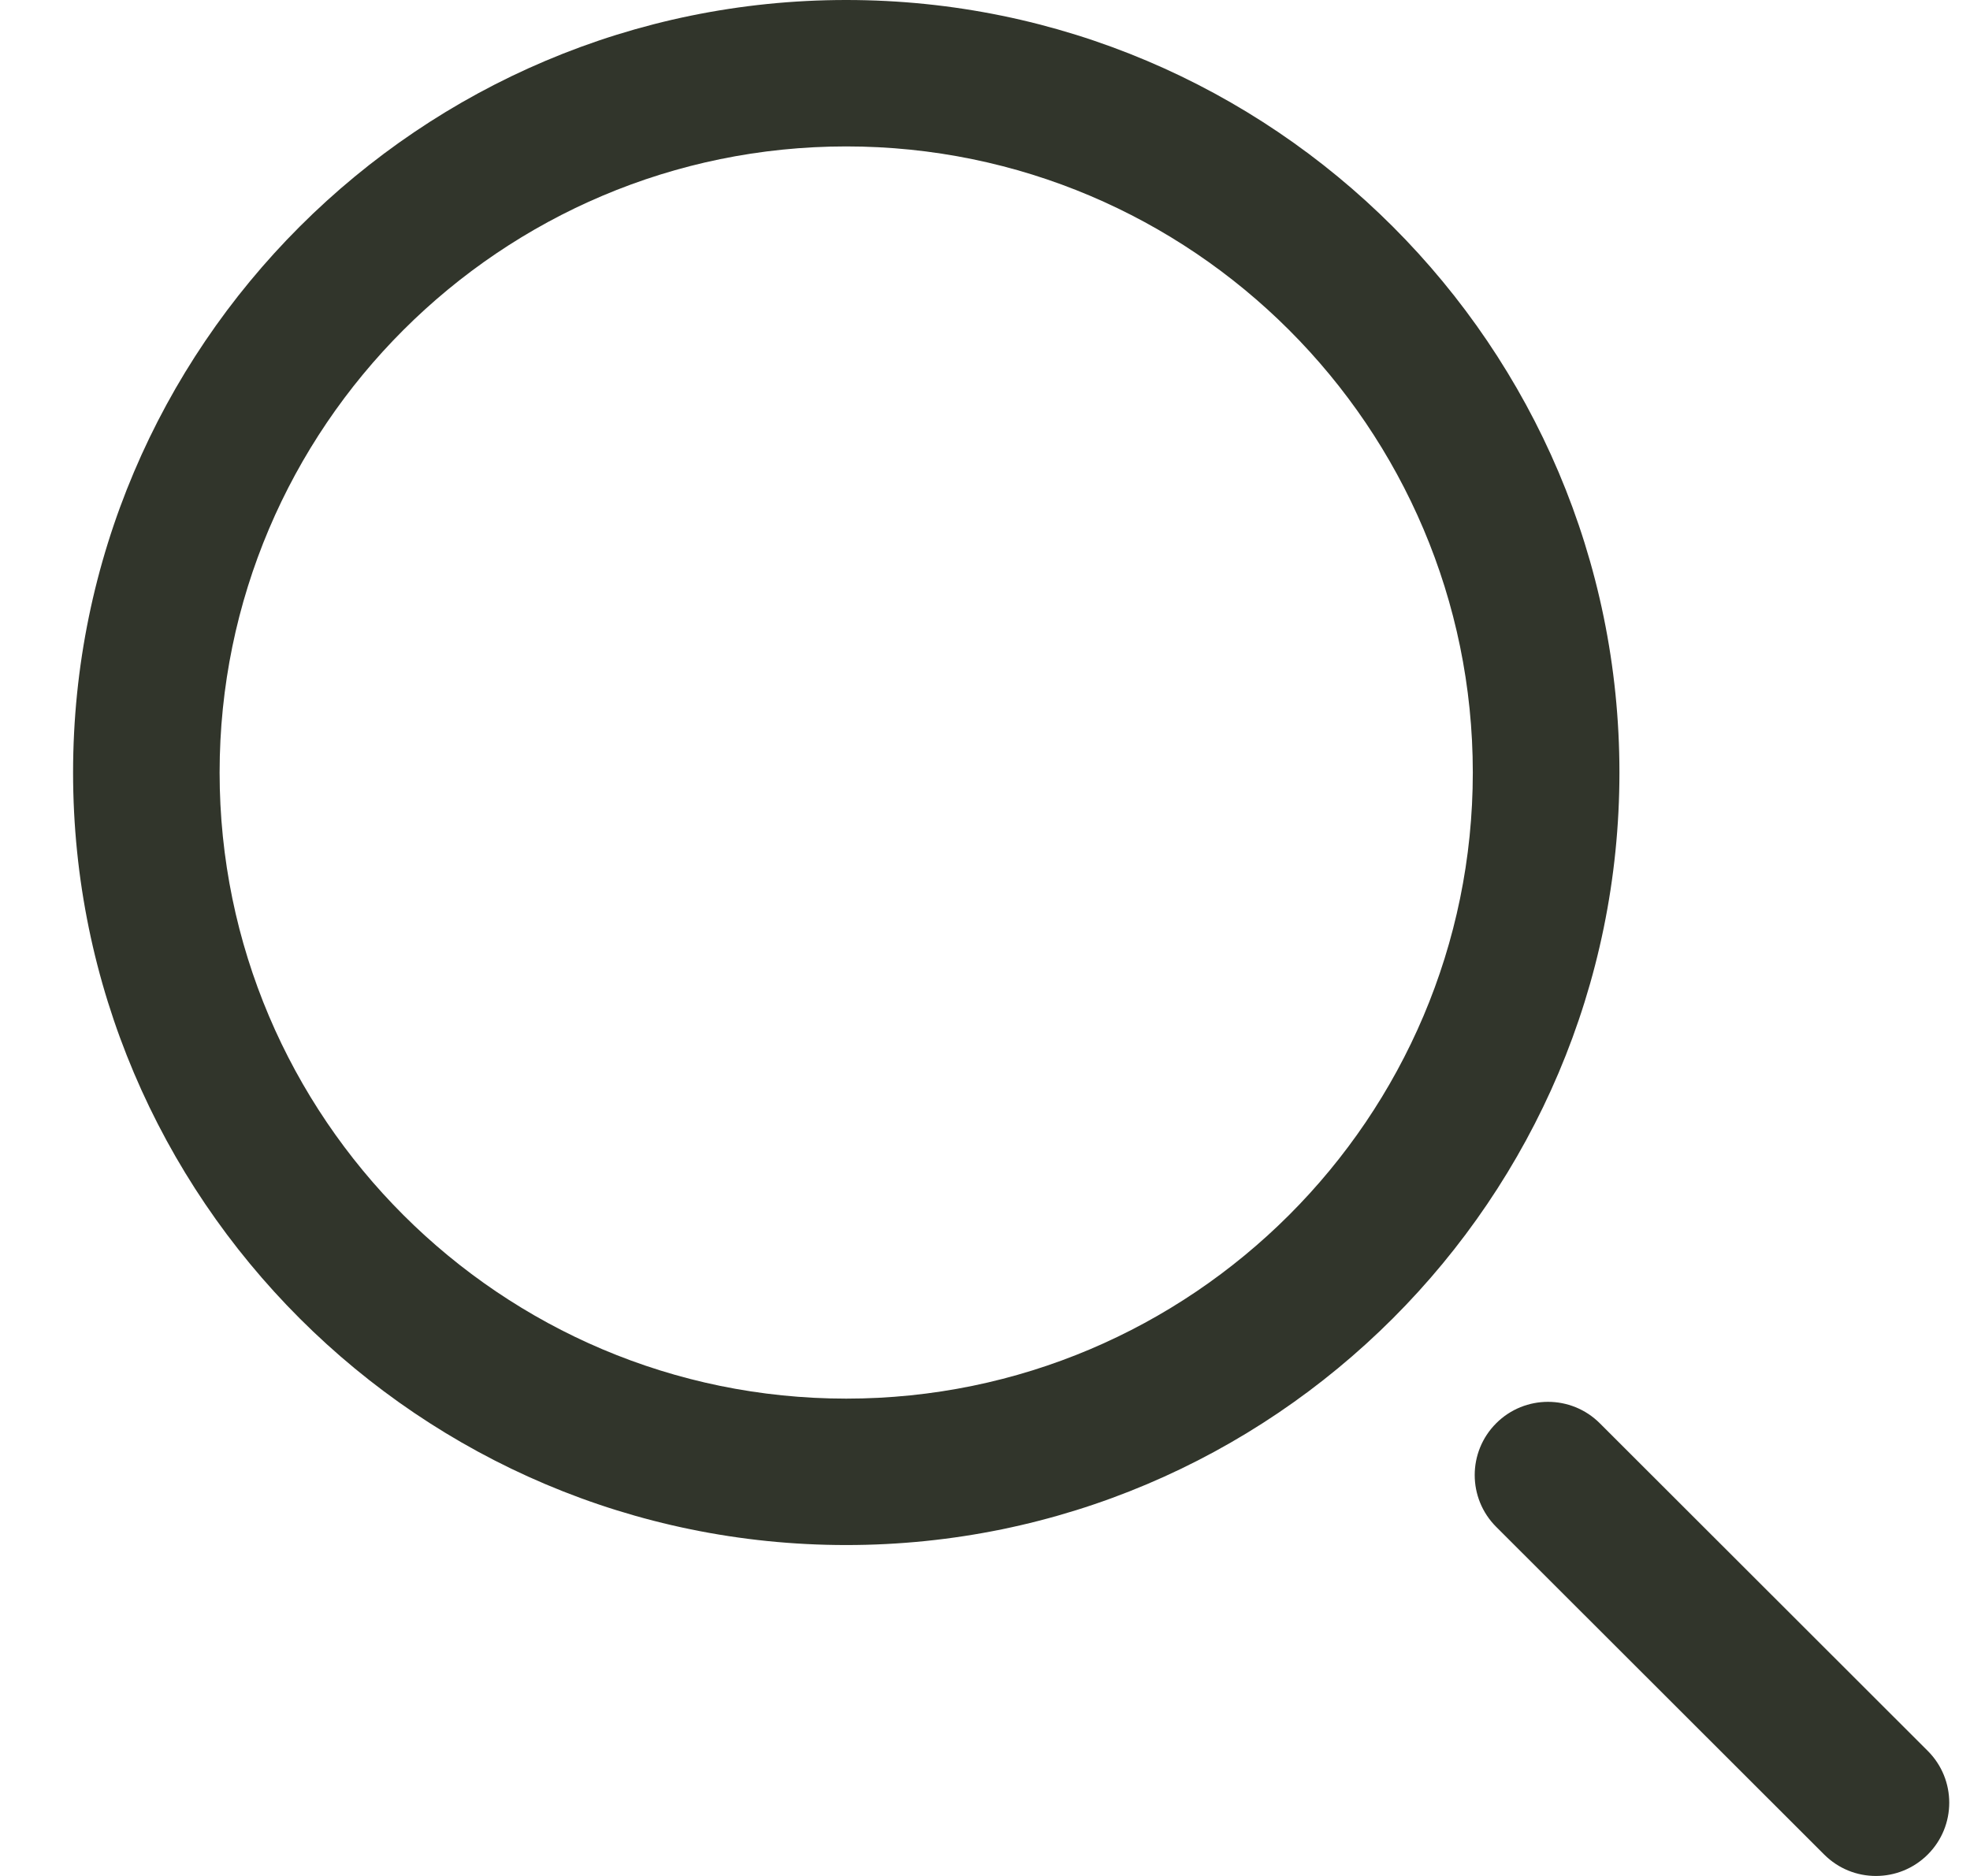
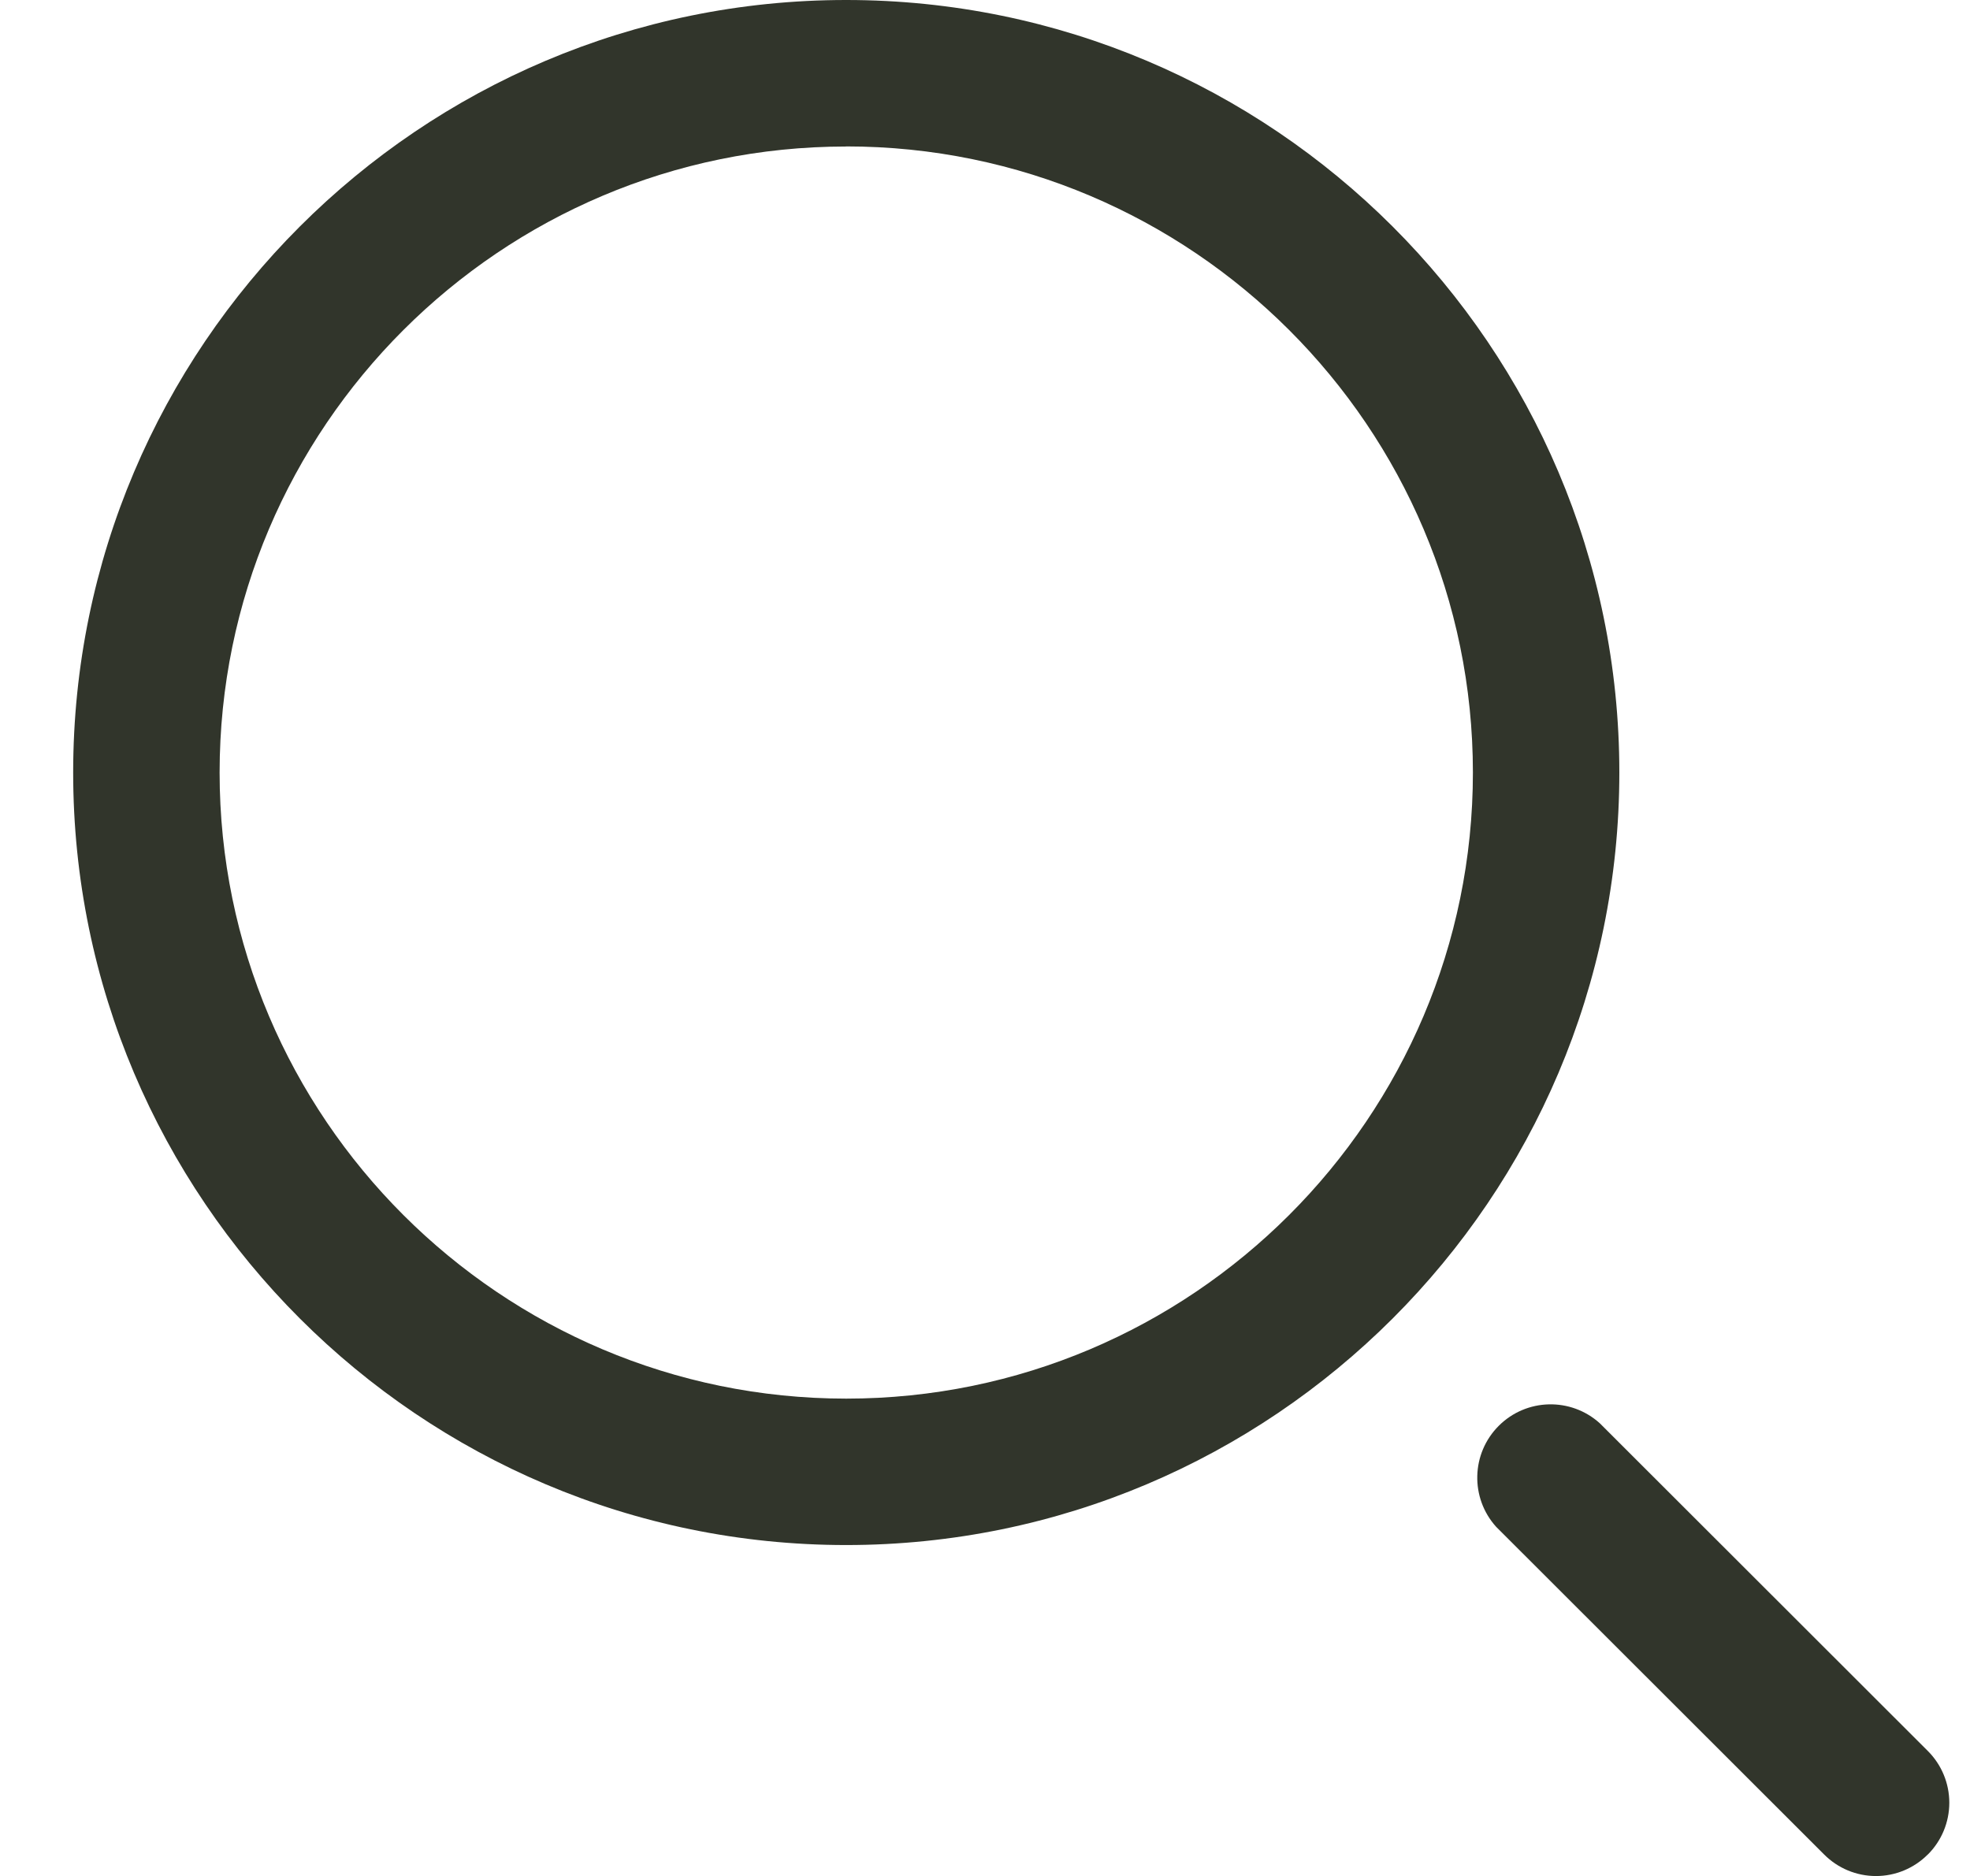
- <svg xmlns="http://www.w3.org/2000/svg" width="21" height="20" viewBox="0 0 21 20" fill="none">
-   <path d="M9.021 16.472C4.476 16.472 0.779 12.777 0.779 8.236C0.779 3.695 4.476 0 9.021 0C13.566 0 17.263 3.695 17.263 8.236C17.263 12.777 13.566 16.472 9.021 16.472ZM9.021 1.561C5.338 1.561 2.341 4.556 2.341 8.236C2.341 11.916 5.338 14.911 9.021 14.911C12.704 14.911 15.7 11.916 15.7 8.236C15.7 4.556 12.704 1.561 9.021 1.561ZM20.55 19.771C20.855 19.466 20.855 18.972 20.55 18.667L17.054 15.174C16.749 14.869 16.254 14.869 15.949 15.174C15.644 15.479 15.644 15.973 15.949 16.278L19.445 19.771C19.598 19.924 19.797 20 19.997 20C20.197 20 20.397 19.924 20.55 19.771Z" fill="#31352B" />
+ <svg xmlns="http://www.w3.org/2000/svg" width="21" height="20" fill="none">
+   <path d="M9.02 16.472c-4.543 0-8.24-3.695-8.24-8.236S4.476 0 9.02 0c4.545 0 8.242 3.695 8.242 8.236s-3.697 8.236-8.242 8.236zm0-14.91c-3.682 0-6.679 2.994-6.679 6.674s2.997 6.675 6.68 6.675 6.68-2.995 6.68-6.675c0-3.68-2.997-6.675-6.68-6.675zm11.53 18.21a.78.78 0 000-1.105l-3.496-3.493a.782.782 0 00-1.105 1.104l3.496 3.493a.779.779 0 001.105 0z" fill="#31352B" />
</svg>
